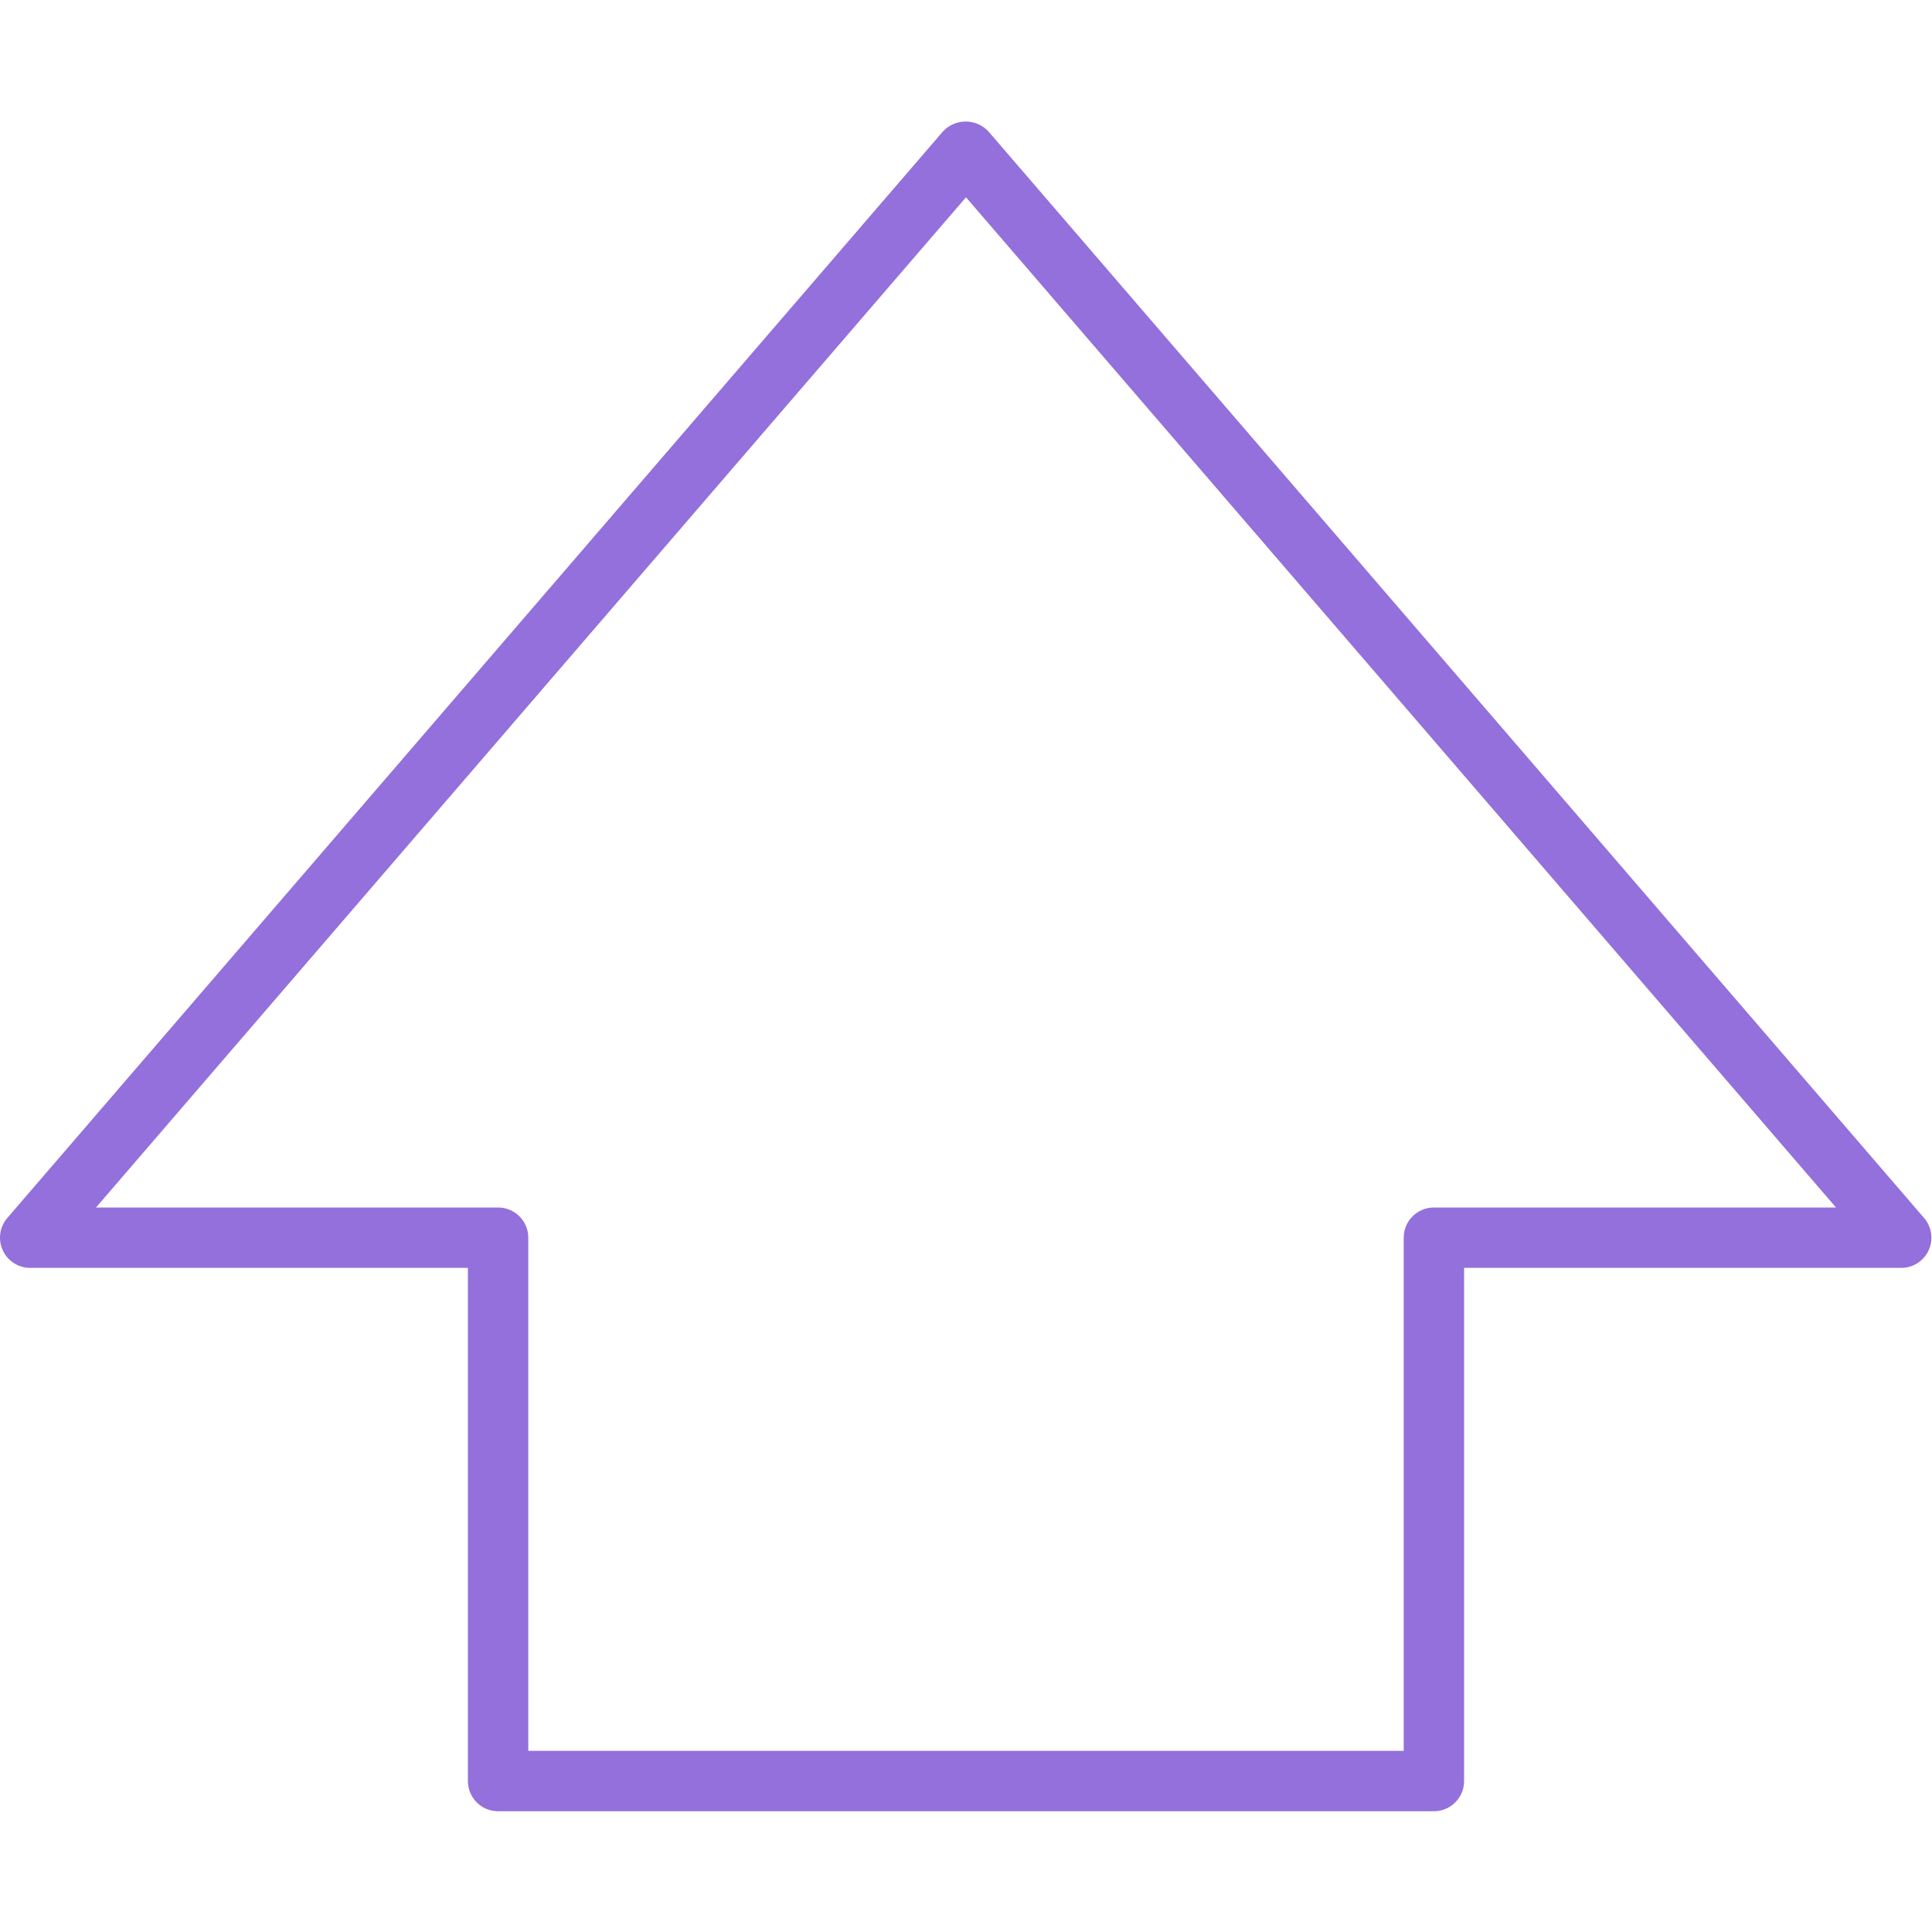
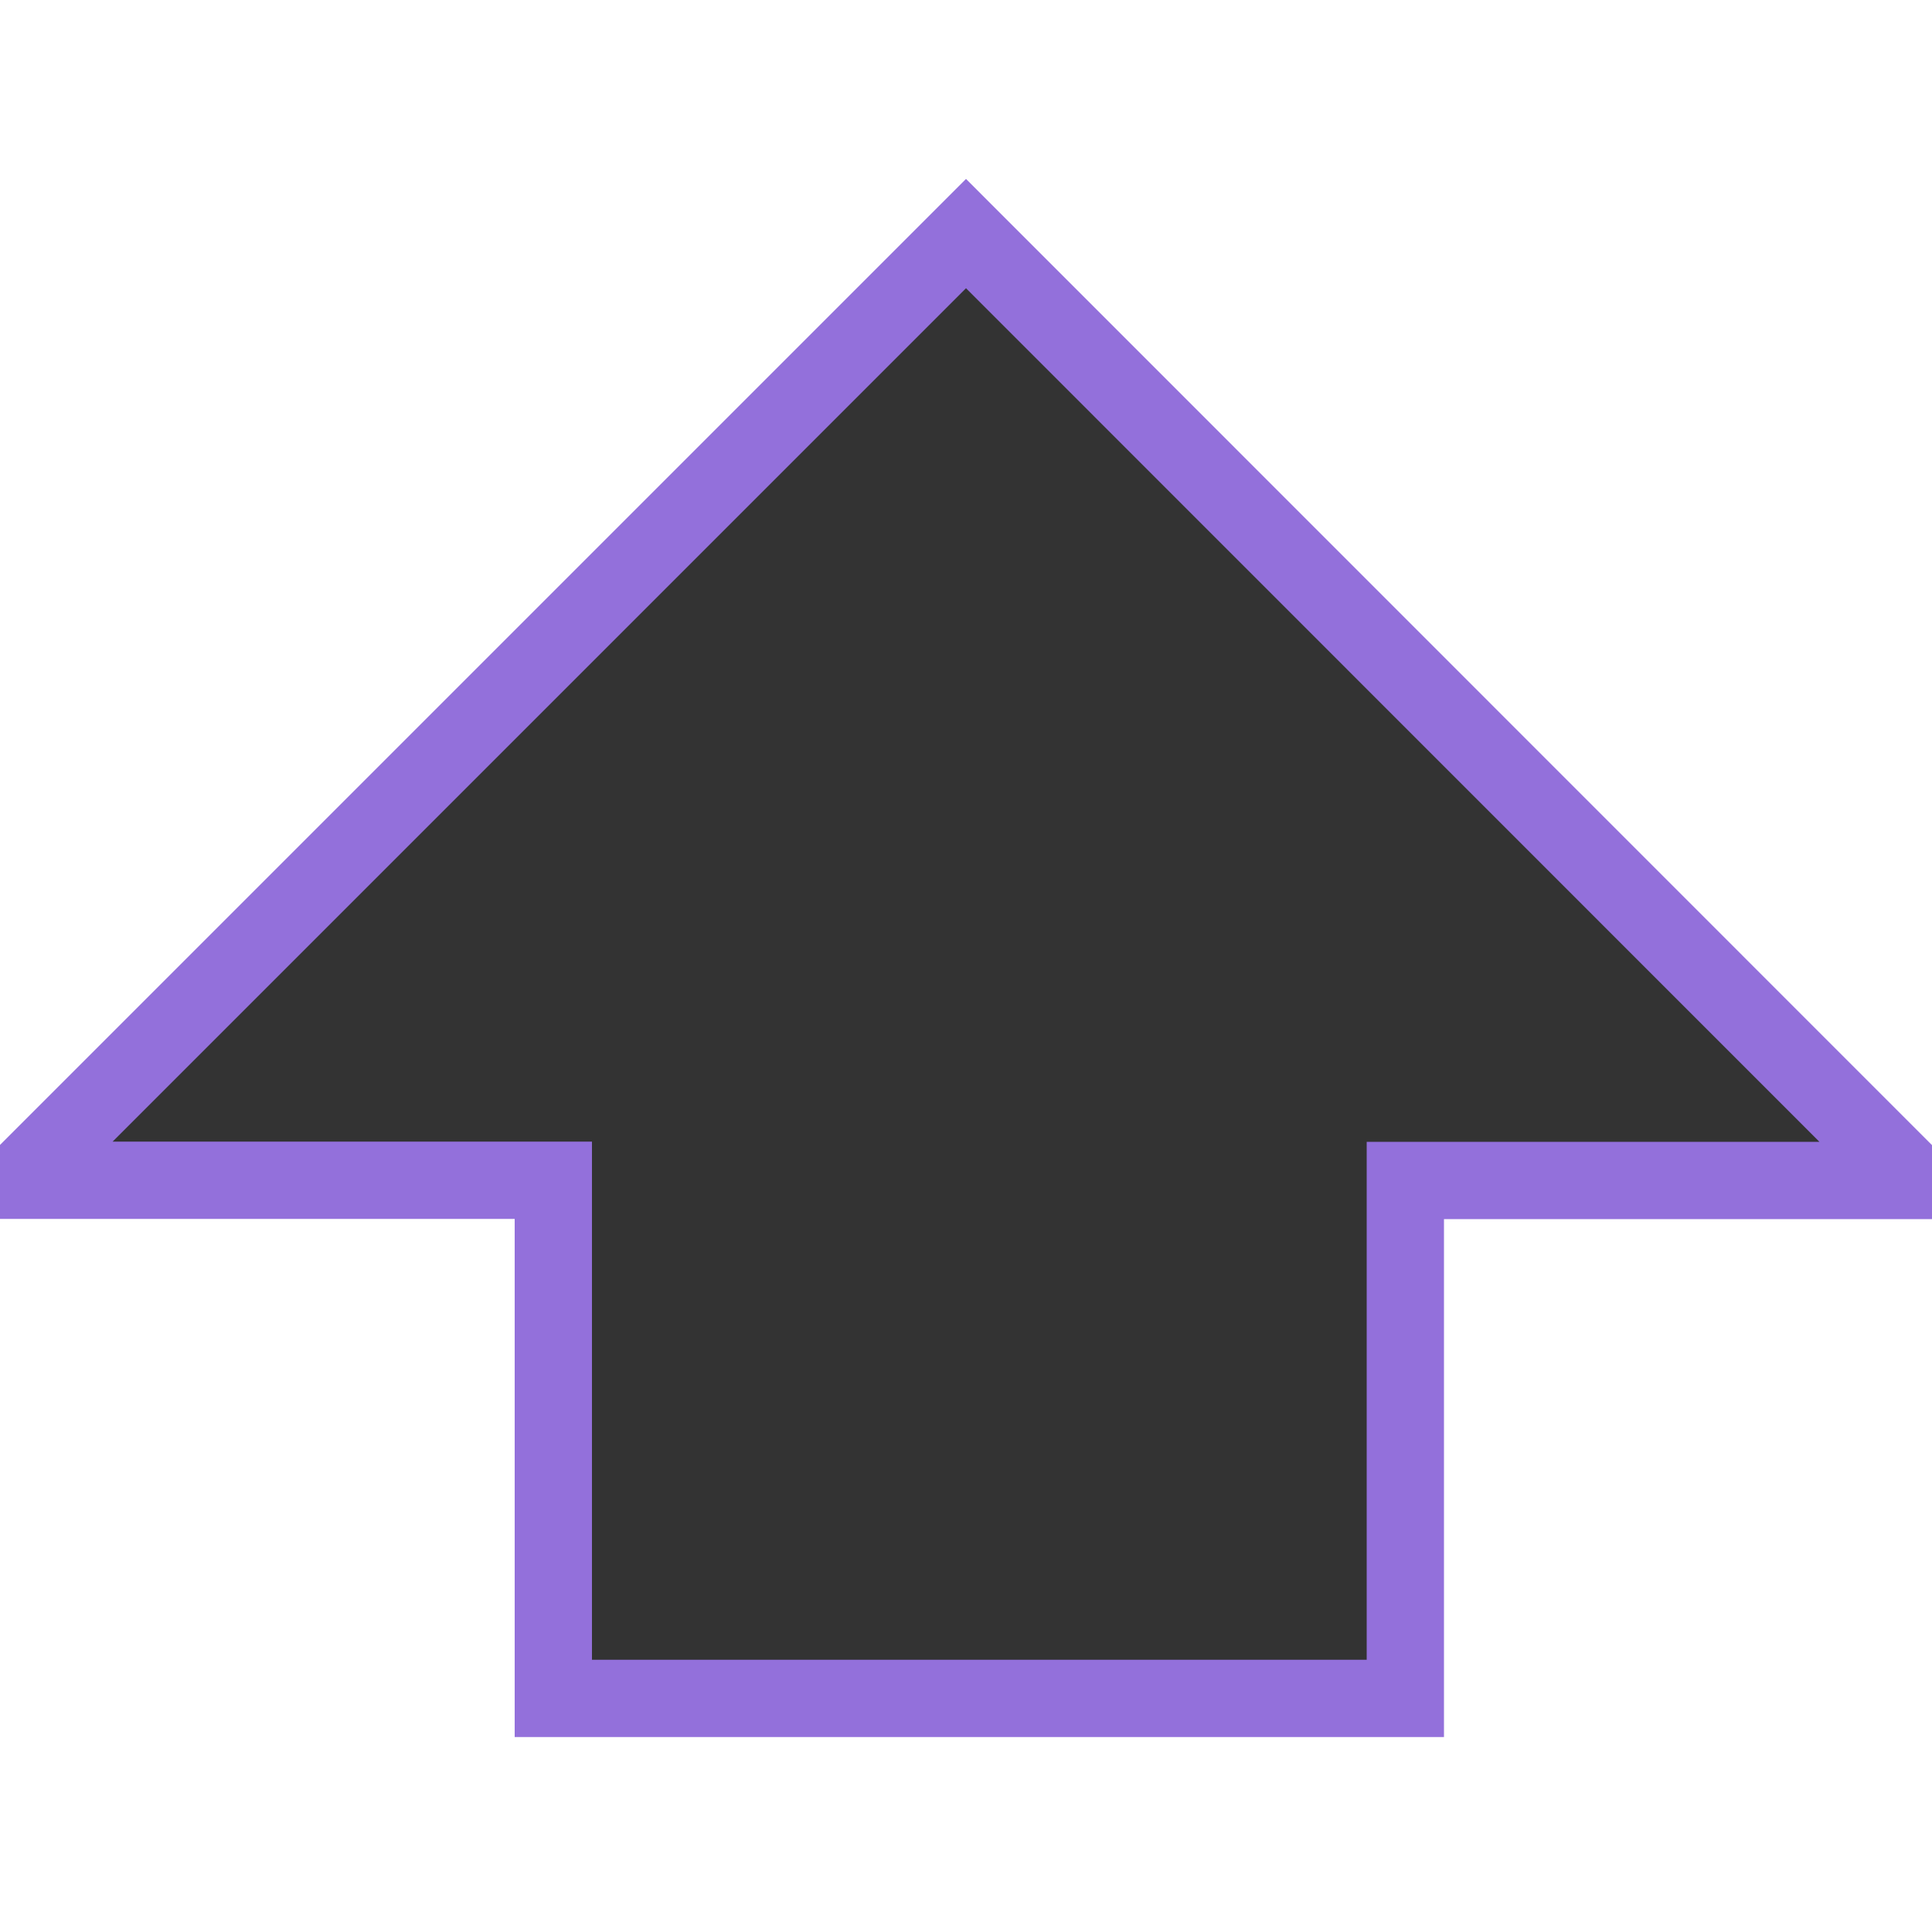
- <svg xmlns="http://www.w3.org/2000/svg" viewBox="0 0 128 128" fill="mediumpurple">
-   <path d="M95,120H33a2,2,0,0,1-2-2V84H2A2,2,0,0,1,.48,80.7l62-72a2.06,2.06,0,0,1,3,0l62,72A2,2,0,0,1,     126,84H97v34A2,2,0,0,1,95,120Zm-60-4H93V82a2,2,0,0,1,2-2h26.64L64,13.07,6.36,80H33a2,2,0,0,1,2,2Z" />
+ <svg xmlns="http://www.w3.org/2000/svg" version="1.1" x="0px" y="0px" viewBox="0 0 1000 1000" enable-background="new 0 0 1000 1000" xml:space="preserve" stroke-width="4%" stroke="mediumpurple" fill="#333333">
+   <g transform="rotate(180,500,500)">
+     <path d="M500,879.1l490-490H713.6V120.9h-441v268.1H10L500,879.1z" />
+   </g>
</svg>
